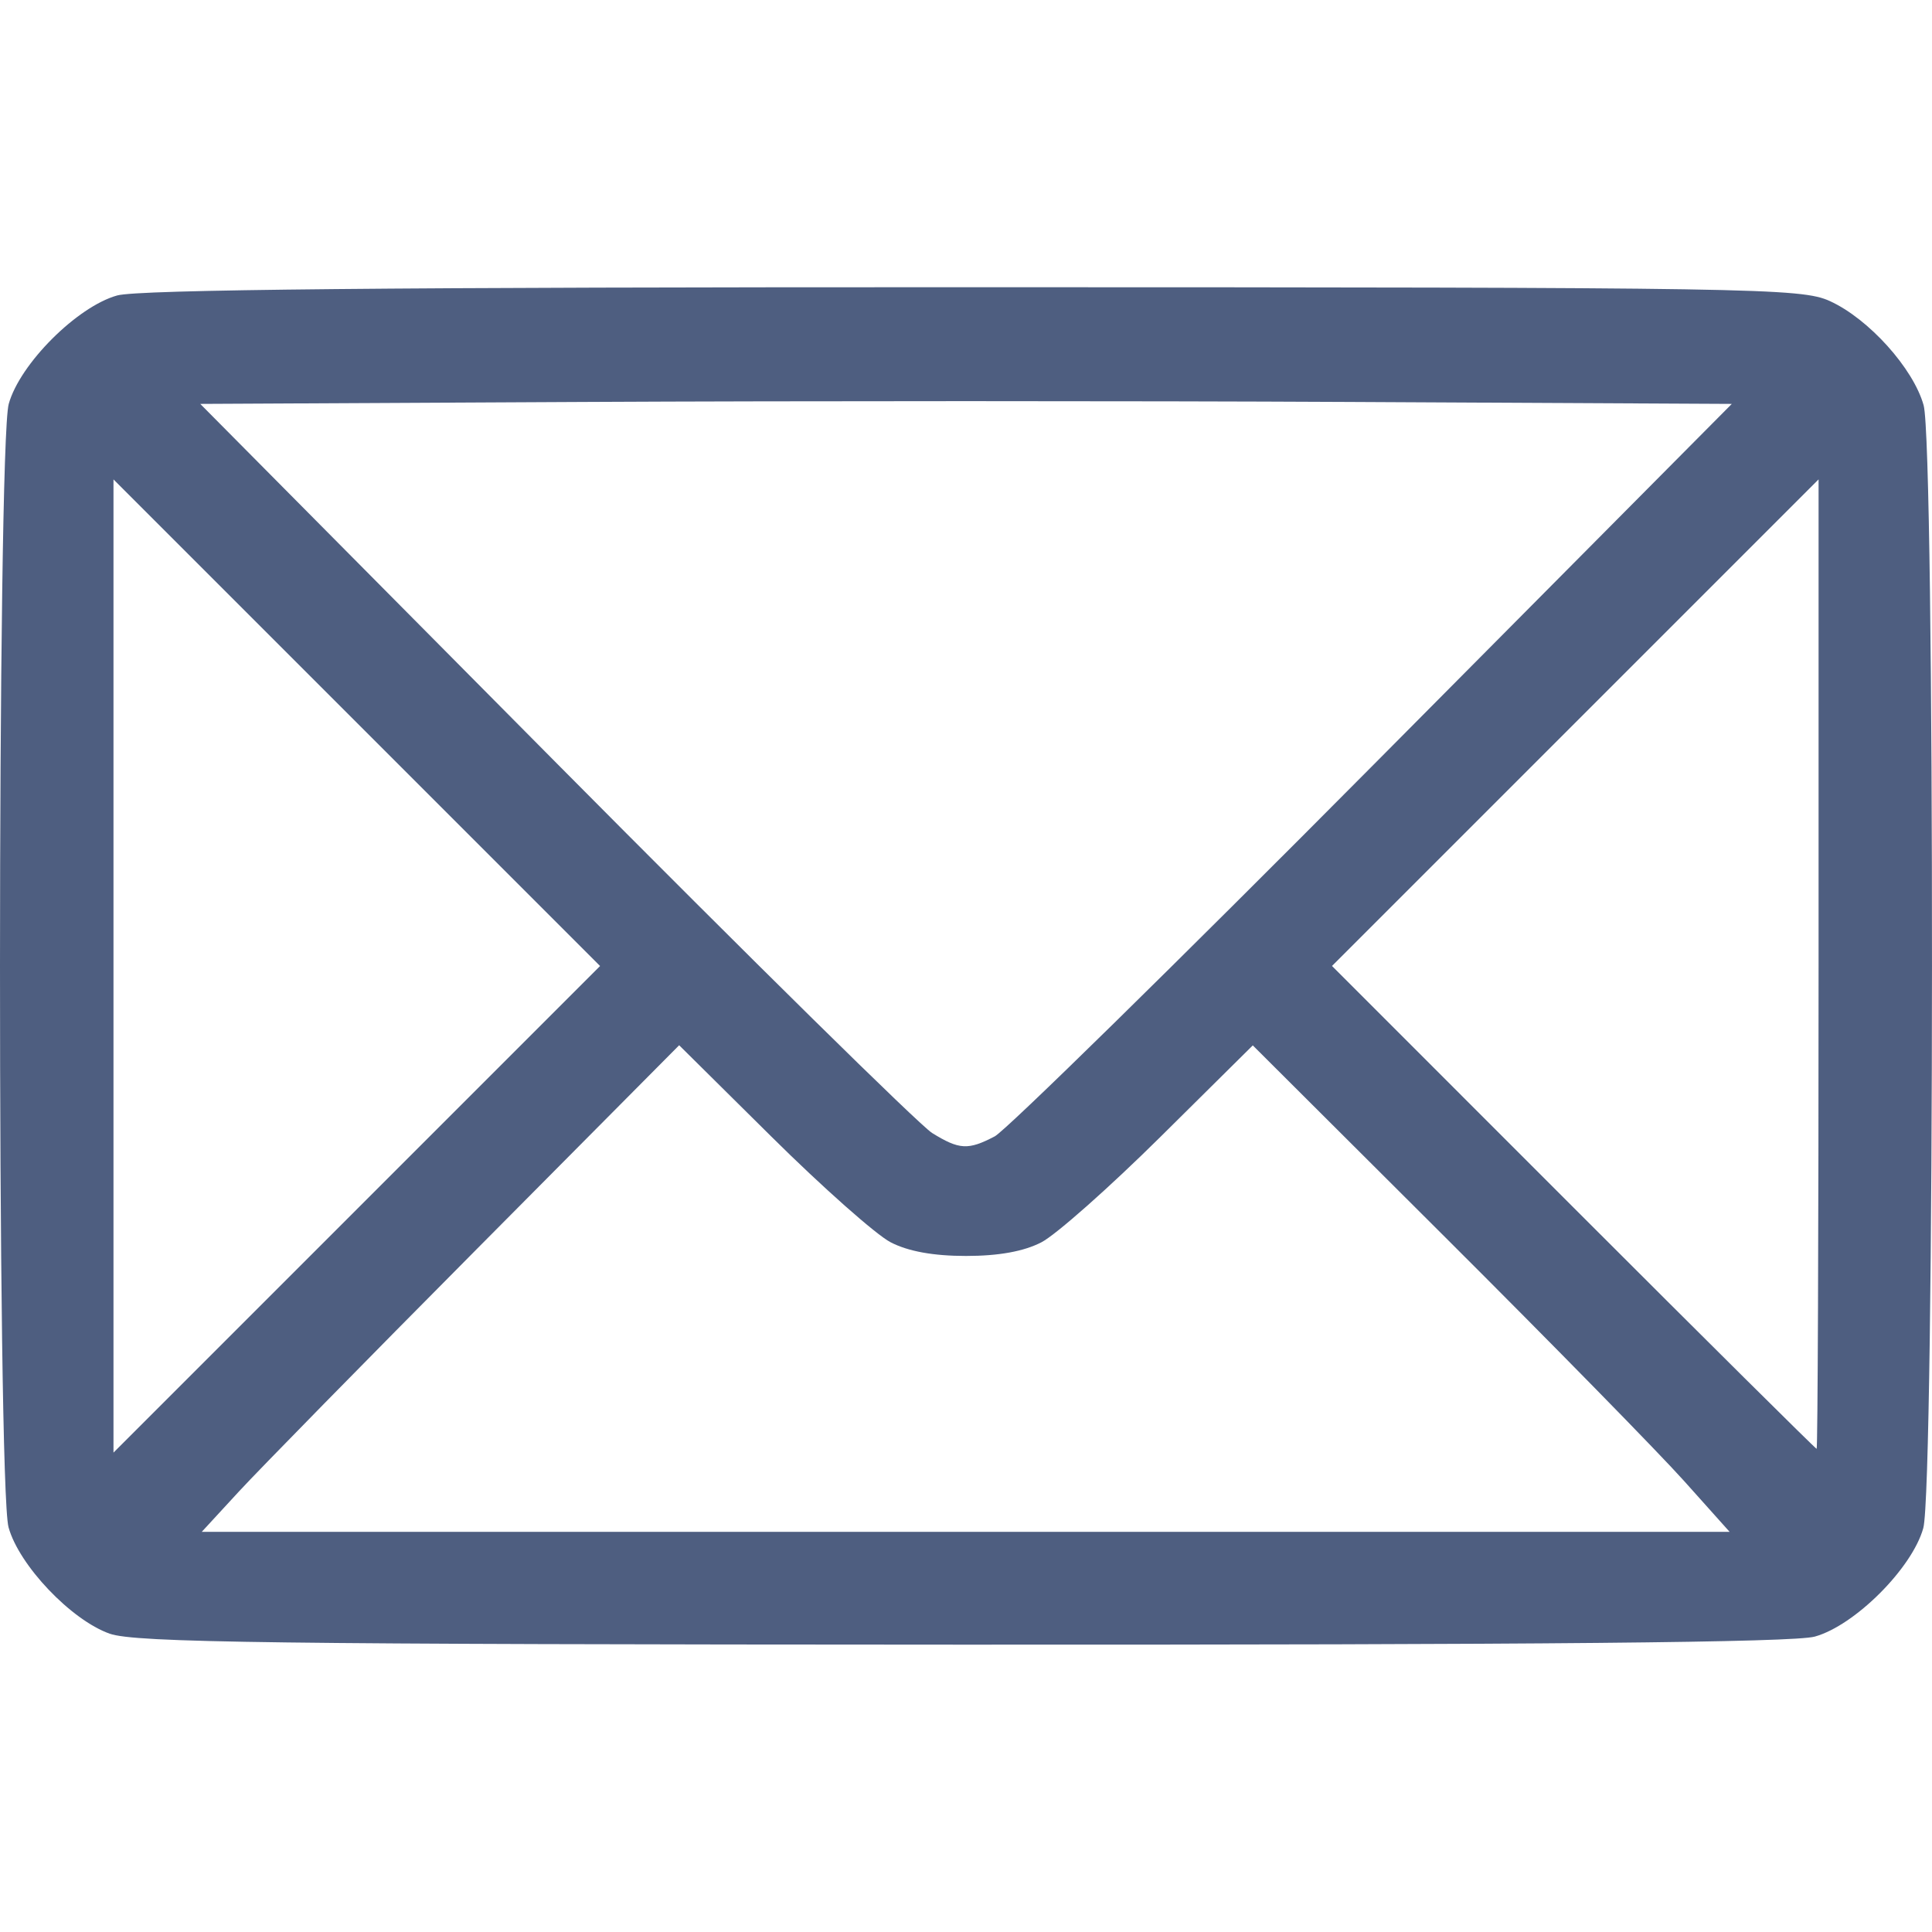
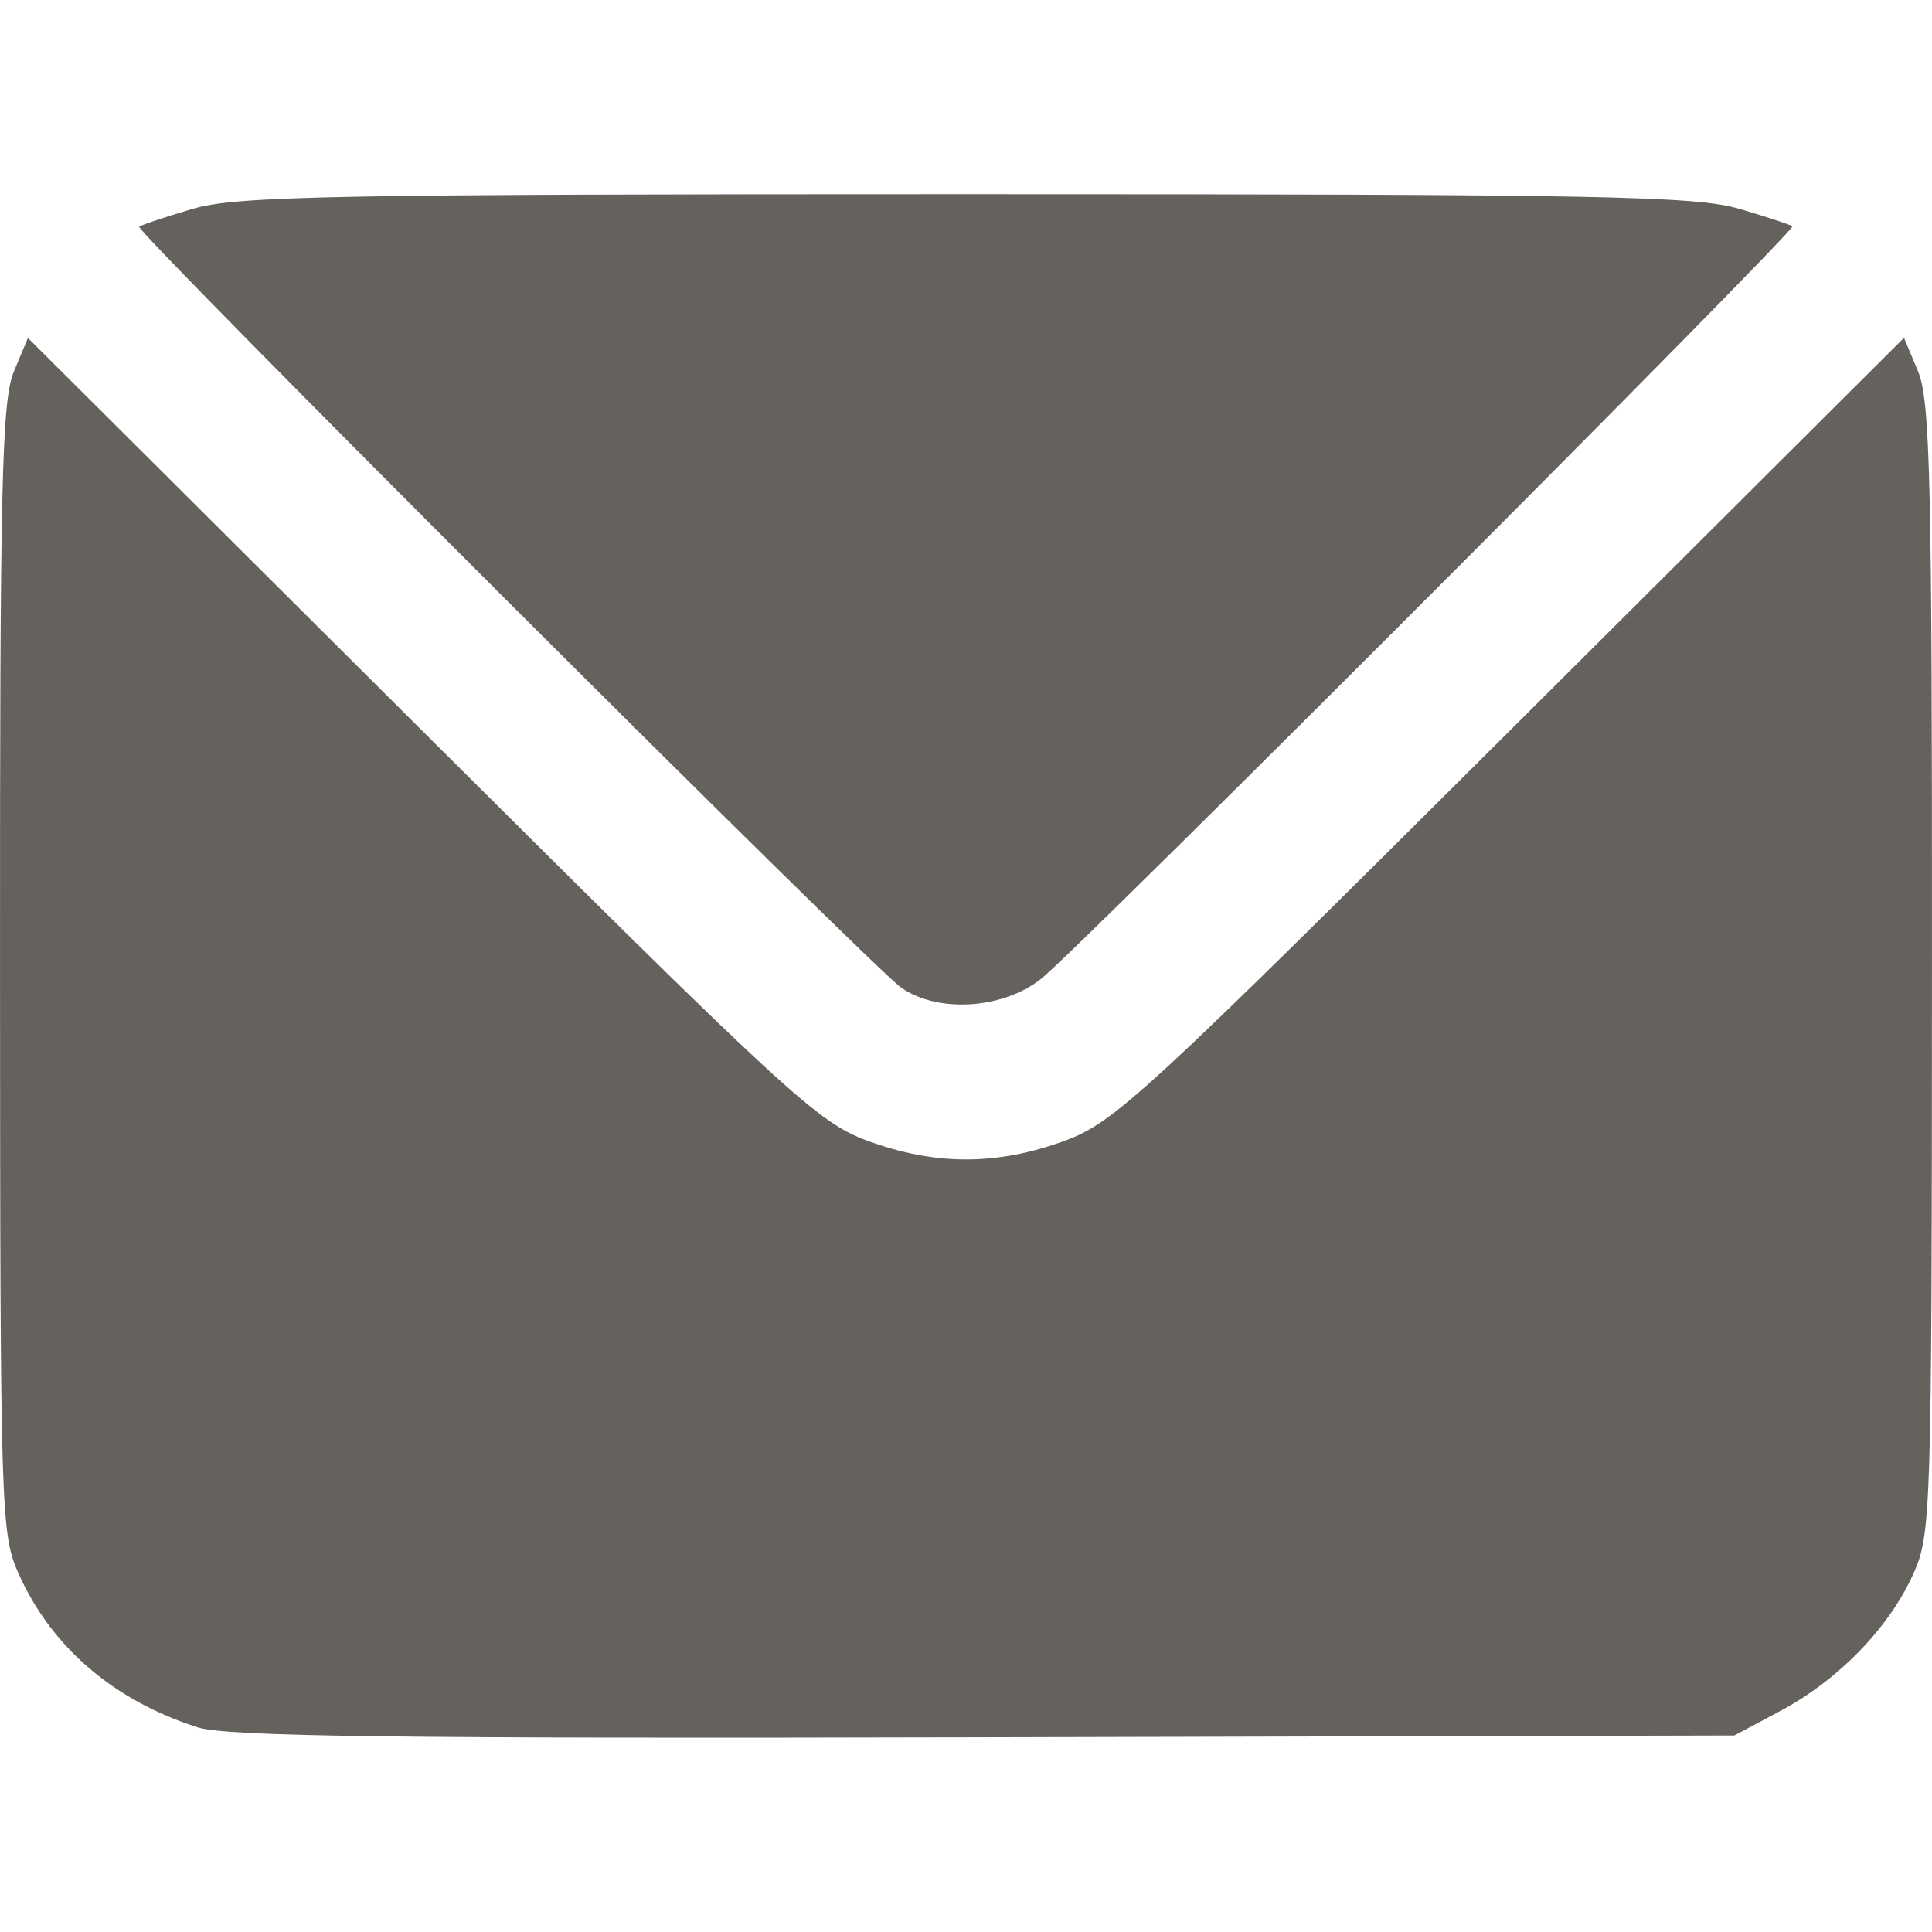
<svg xmlns="http://www.w3.org/2000/svg" width="100mm" height="100mm" version="1.1" viewBox="0 0 100 100" xml:space="preserve">
-   <g transform="translate(-57.966 -90.4)">
-     <path d="m63.644 174.96c-1.997-0.707-4.689-3.537-5.235-5.504-0.596-2.147-0.588-55.992 0.009-58.148 0.574-2.073 3.544-5.042 5.616-5.616 1.099-0.304 14.235-0.431 44.323-0.426 40.527 6e-3 42.843 0.043 44.323 0.718 2.009 0.915 4.324 3.488 4.853 5.394 0.588 2.117 0.571 55.988-0.018 58.116-0.574 2.073-3.544 5.042-5.616 5.616-1.1 0.304-14.158 0.428-44.128 0.417-35.687-0.012-42.818-0.104-44.128-0.568zm81.488-7.907c-1.297-1.45-6.849-7.115-12.34-12.59l-9.982-9.954-4.785 4.74c-2.632 2.607-5.4 5.059-6.152 5.45-0.911 0.473-2.214 0.709-3.905 0.709-1.691 0-2.995-0.237-3.905-0.709-0.752-0.39-3.522-2.844-6.155-5.453l-4.789-4.744-10.441 10.515c-5.743 5.783-11.302 11.45-12.355 12.593l-1.914 2.078h79.082zm-68.699-39.246-12.593-12.593v50.373l25.186-25.186zm75.662 12.496v-25.09l-25.185 25.185 12.493 12.497c6.871 6.873 12.538 12.497 12.592 12.497 0.055 0 0.1-11.29 0.1-25.09zm-42.644 8.917c0.58-0.303 9.402-8.958 19.604-19.233l18.549-18.681-19.818-0.101c-10.9-0.056-28.737-0.056-39.637 0l-19.818 0.101 18.354 18.506c10.095 10.178 18.881 18.832 19.526 19.231 1.408 0.871 1.865 0.896 3.241 0.176z" fill="#4e5e80" stroke-width="1.476" />
+   <g transform="translate(-48.906 -66.743)">
+     <path d="m59.137 156.15c-4.336-1.387-7.541-4.129-9.251-7.914-0.939-2.079-0.968-3.019-0.979-31.331-9e-3 -25.111 0.091-29.431 0.717-30.928l0.727-1.74 20.348 20.268c18.987 18.912 20.533 20.336 23.105 21.283 3.495 1.287 6.704 1.288 10.204 4e-3 2.575-0.945 4.095-2.345 23.103-21.287l20.347-20.276 0.729 1.744c0.628 1.502 0.727 5.795 0.718 30.932-0.011 28.312-0.039 29.252-0.979 31.331-1.252 2.772-3.877 5.472-6.87 7.066l-2.381 1.269-38.817 0.094c-30.432 0.074-39.229-0.037-40.722-0.515zm36.422-38.28c-1.476-1.017-39.682-39.169-39.447-39.391 0.092-0.087 1.332-0.502 2.755-0.922 2.277-0.672 7.077-0.763 40.041-0.763 32.963 0 37.764 0.091 40.041 0.763 1.423 0.42 2.652 0.824 2.732 0.899 0.209 0.196-36.91 37.379-38.875 38.941-1.985 1.578-5.326 1.796-7.246 0.473z" fill="#65625d" stroke-width="1.8" />
  </g>
</svg>
